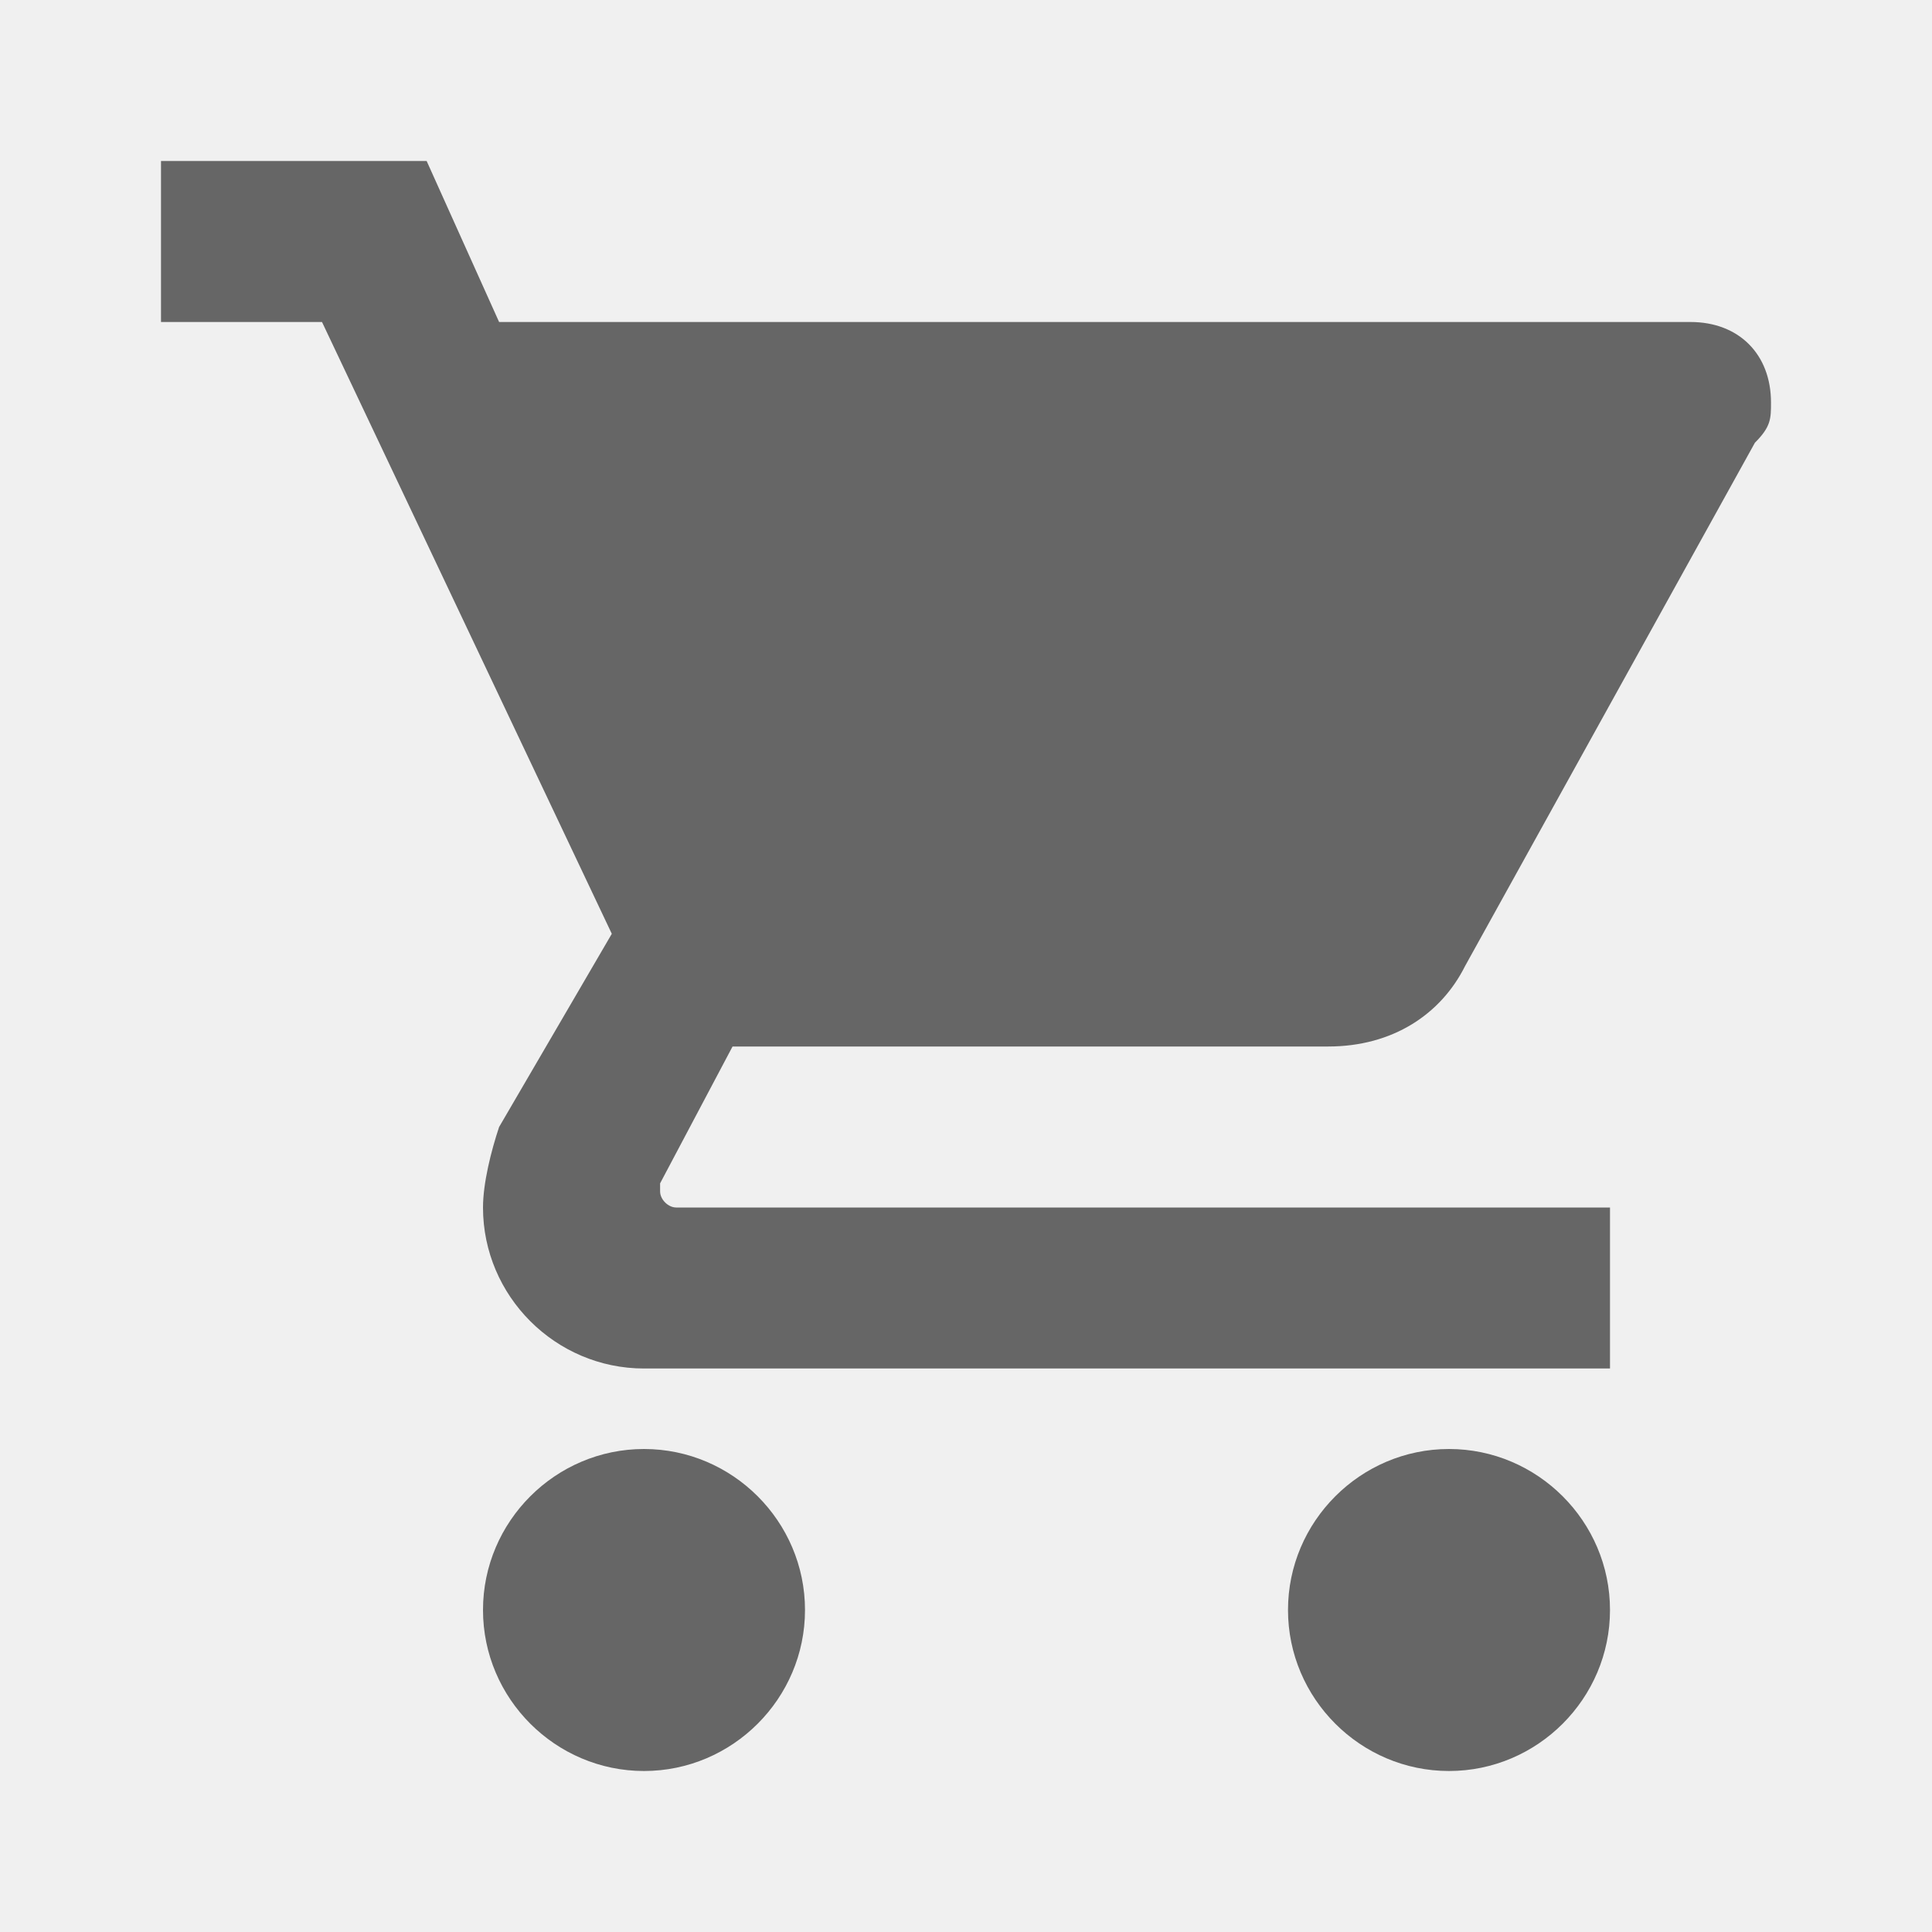
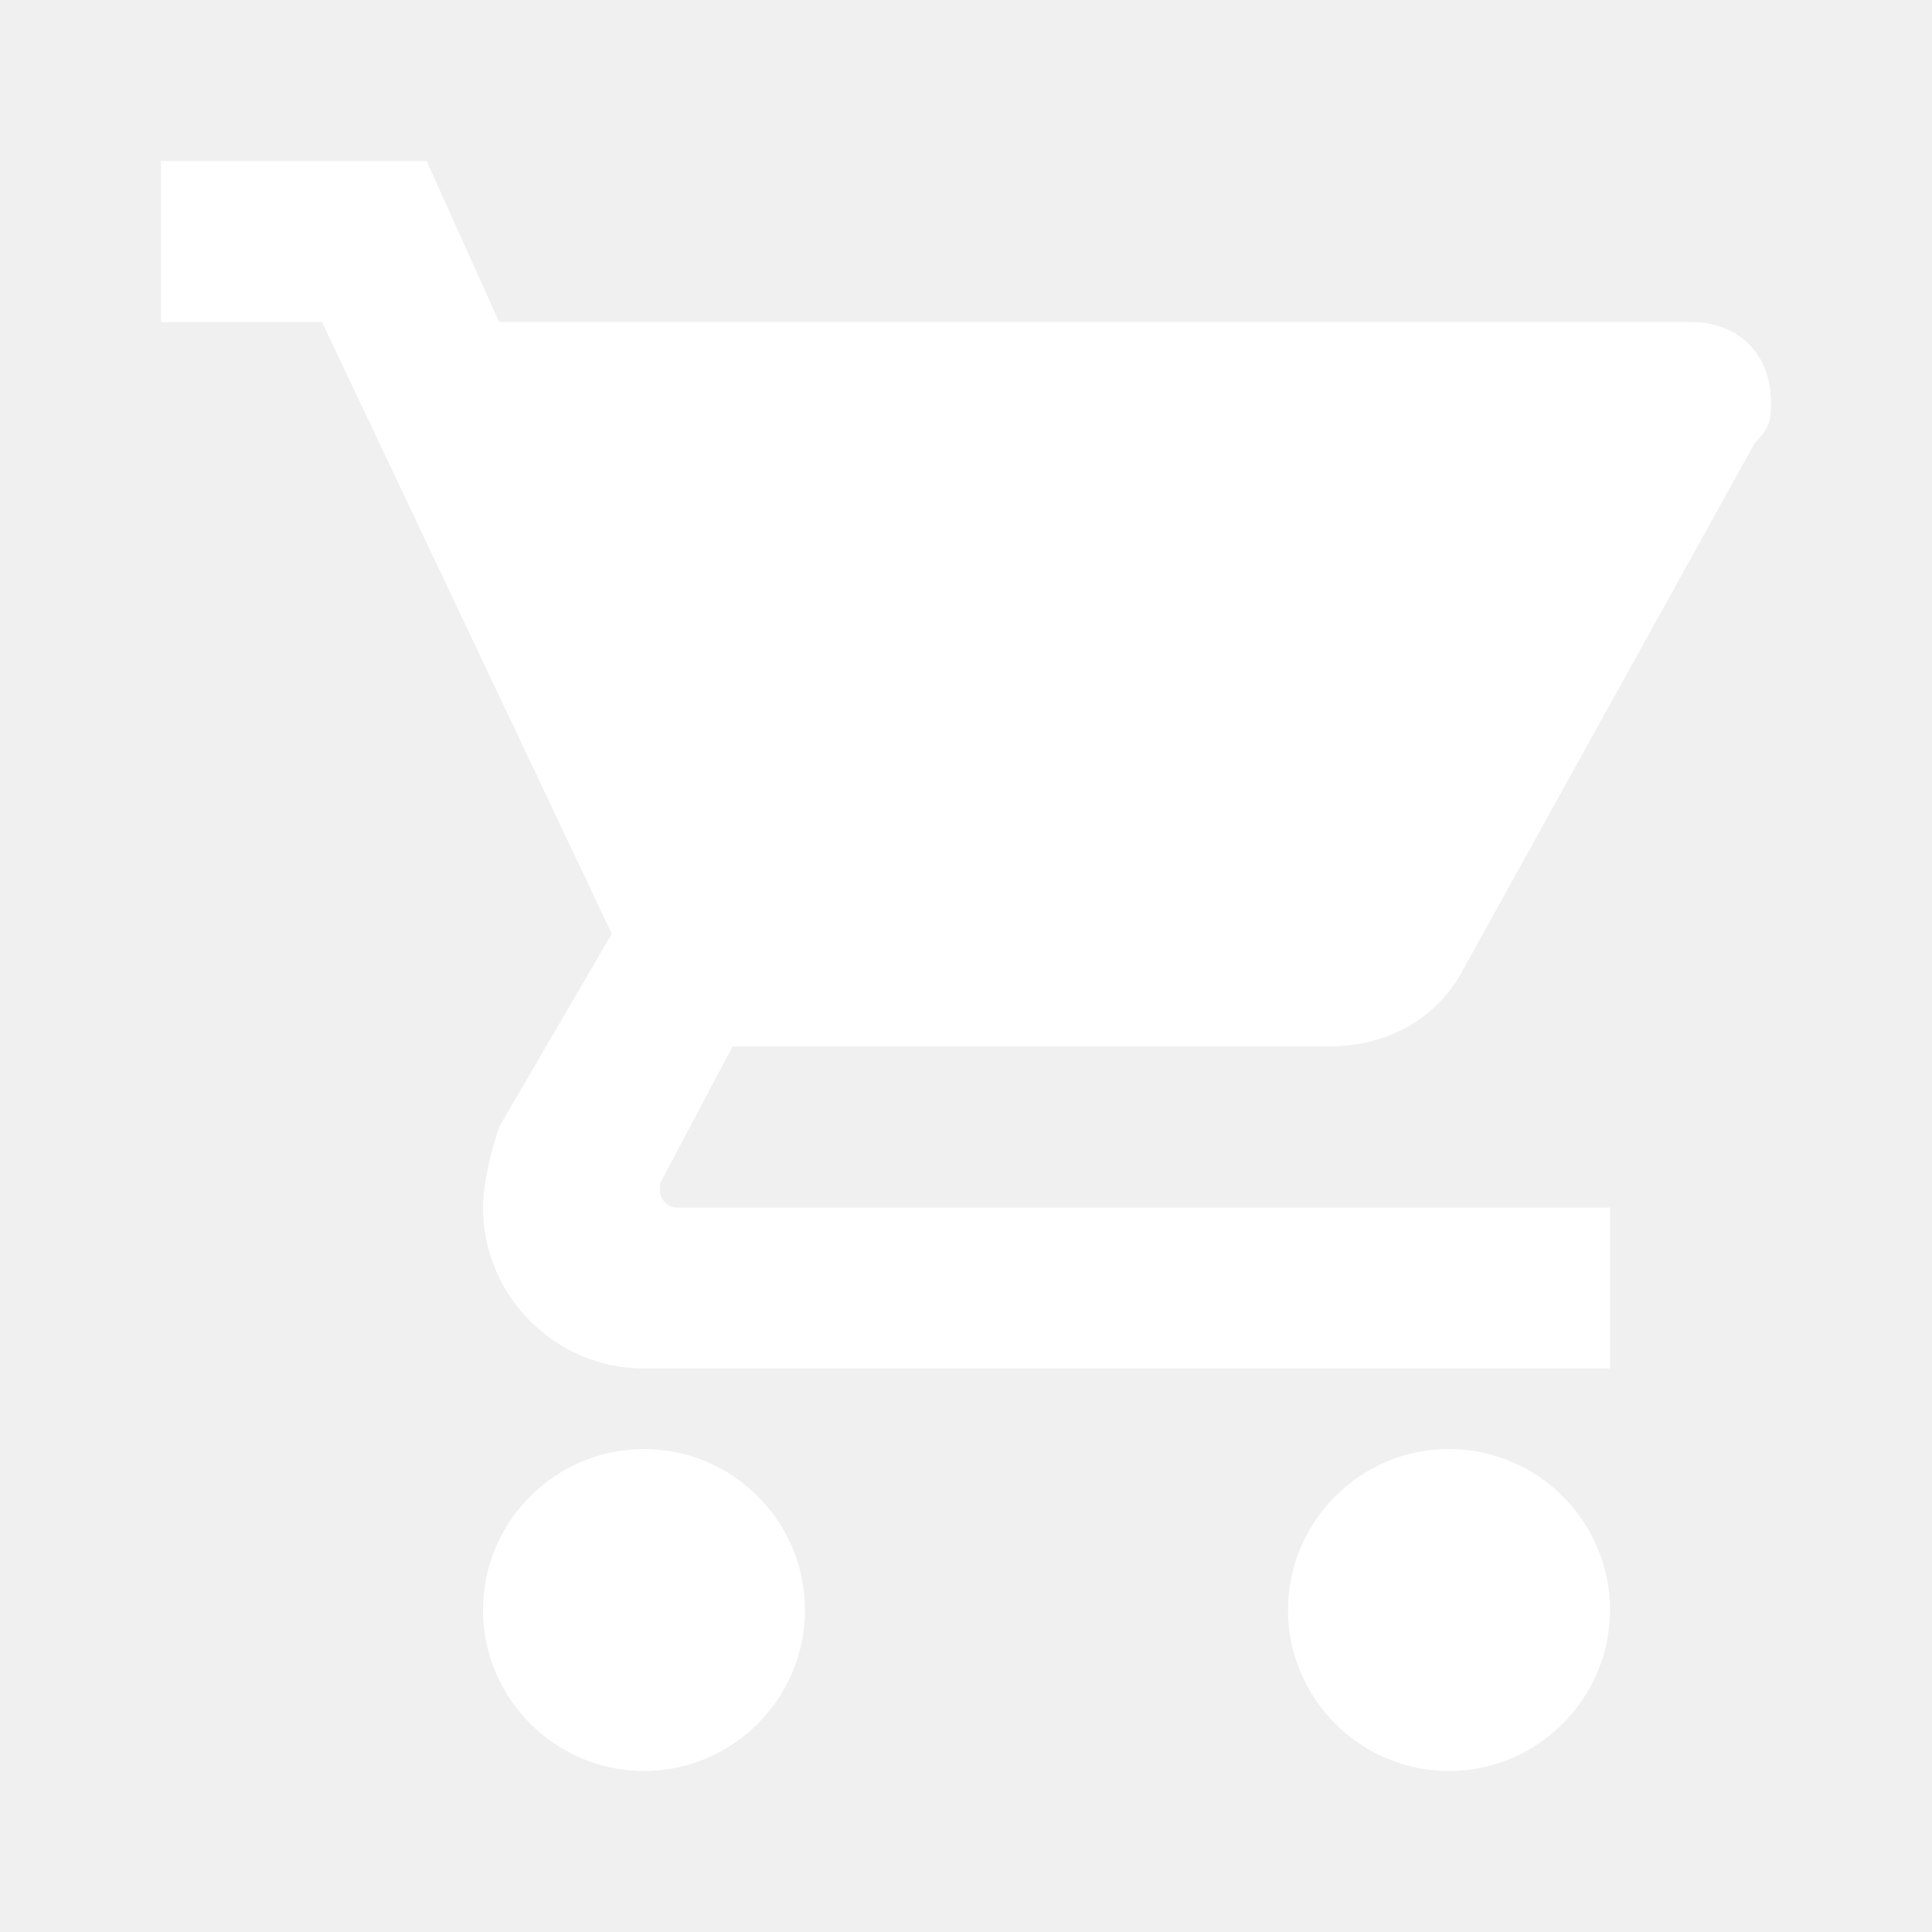
<svg xmlns="http://www.w3.org/2000/svg" width="24" height="24">
  <g fill="none" fill-rule="evenodd">
    <path d="M0 0h24v24H0z" />
-     <path fill="#666" fill-rule="nonzero" d="M8 18c-1.1 0-2 .9-2 2s.9 2 2 2 2-.9 2-2-.9-2-2-2zM2 2v2h2l3.6 7.6L6.2 14c-.1.3-.2.7-.2 1 0 1.1.9 2 2 2h12v-2H8.4c-.1 0-.2-.1-.2-.2v-.1l.9-1.7h7.4c.8 0 1.4-.4 1.7-1l3.6-6.5c.2-.2.2-.3.2-.5 0-.6-.4-1-1-1H6.2l-.9-2H2zm16 16c-1.1 0-2 .9-2 2s.9 2 2 2 2-.9 2-2-.9-2-2-2z" />
+     <path fill="#FFF" fill-rule="nonzero" d="M8 18c-1.1 0-2 .9-2 2s.9 2 2 2 2-.9 2-2-.9-2-2-2zM2 2v2h2l3.6 7.6L6.2 14c-.1.3-.2.7-.2 1 0 1.1.9 2 2 2h12v-2H8.4c-.1 0-.2-.1-.2-.2v-.1l.9-1.7h7.4c.8 0 1.4-.4 1.7-1l3.6-6.5c.2-.2.2-.3.2-.5 0-.6-.4-1-1-1H6.2l-.9-2H2zm16 16c-1.1 0-2 .9-2 2s.9 2 2 2 2-.9 2-2-.9-2-2-2z" />
  </g>
</svg>
